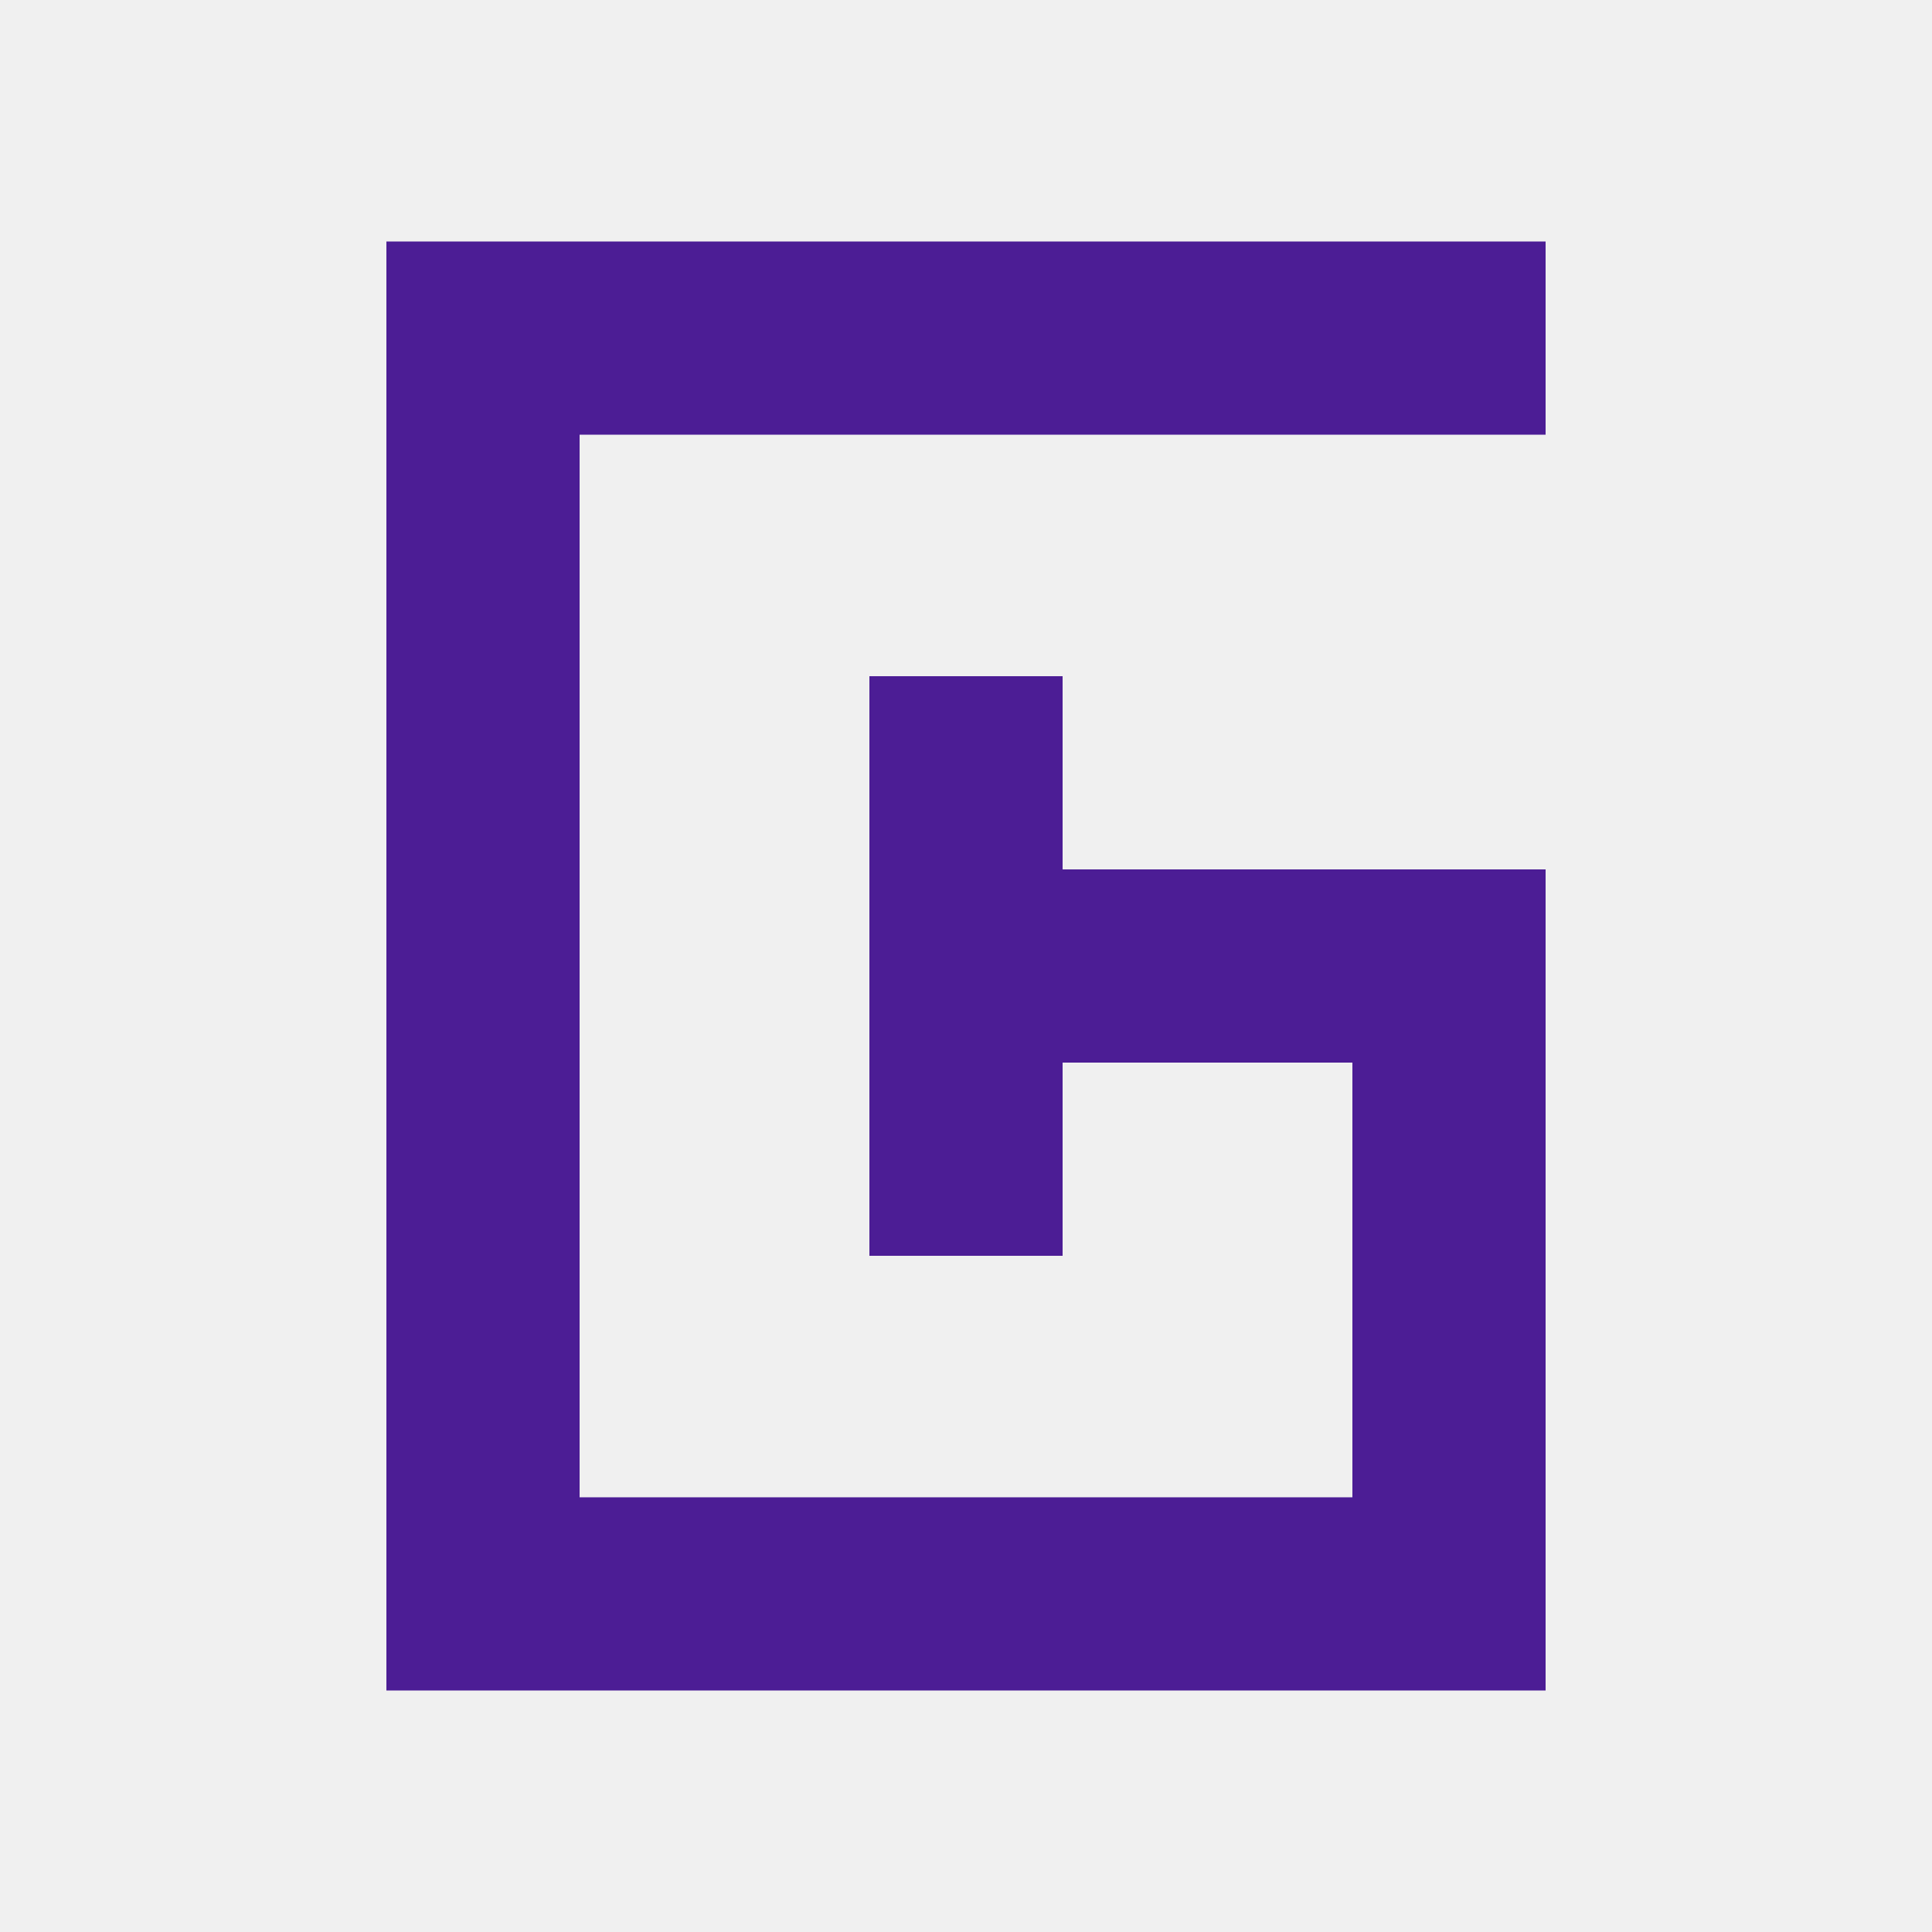
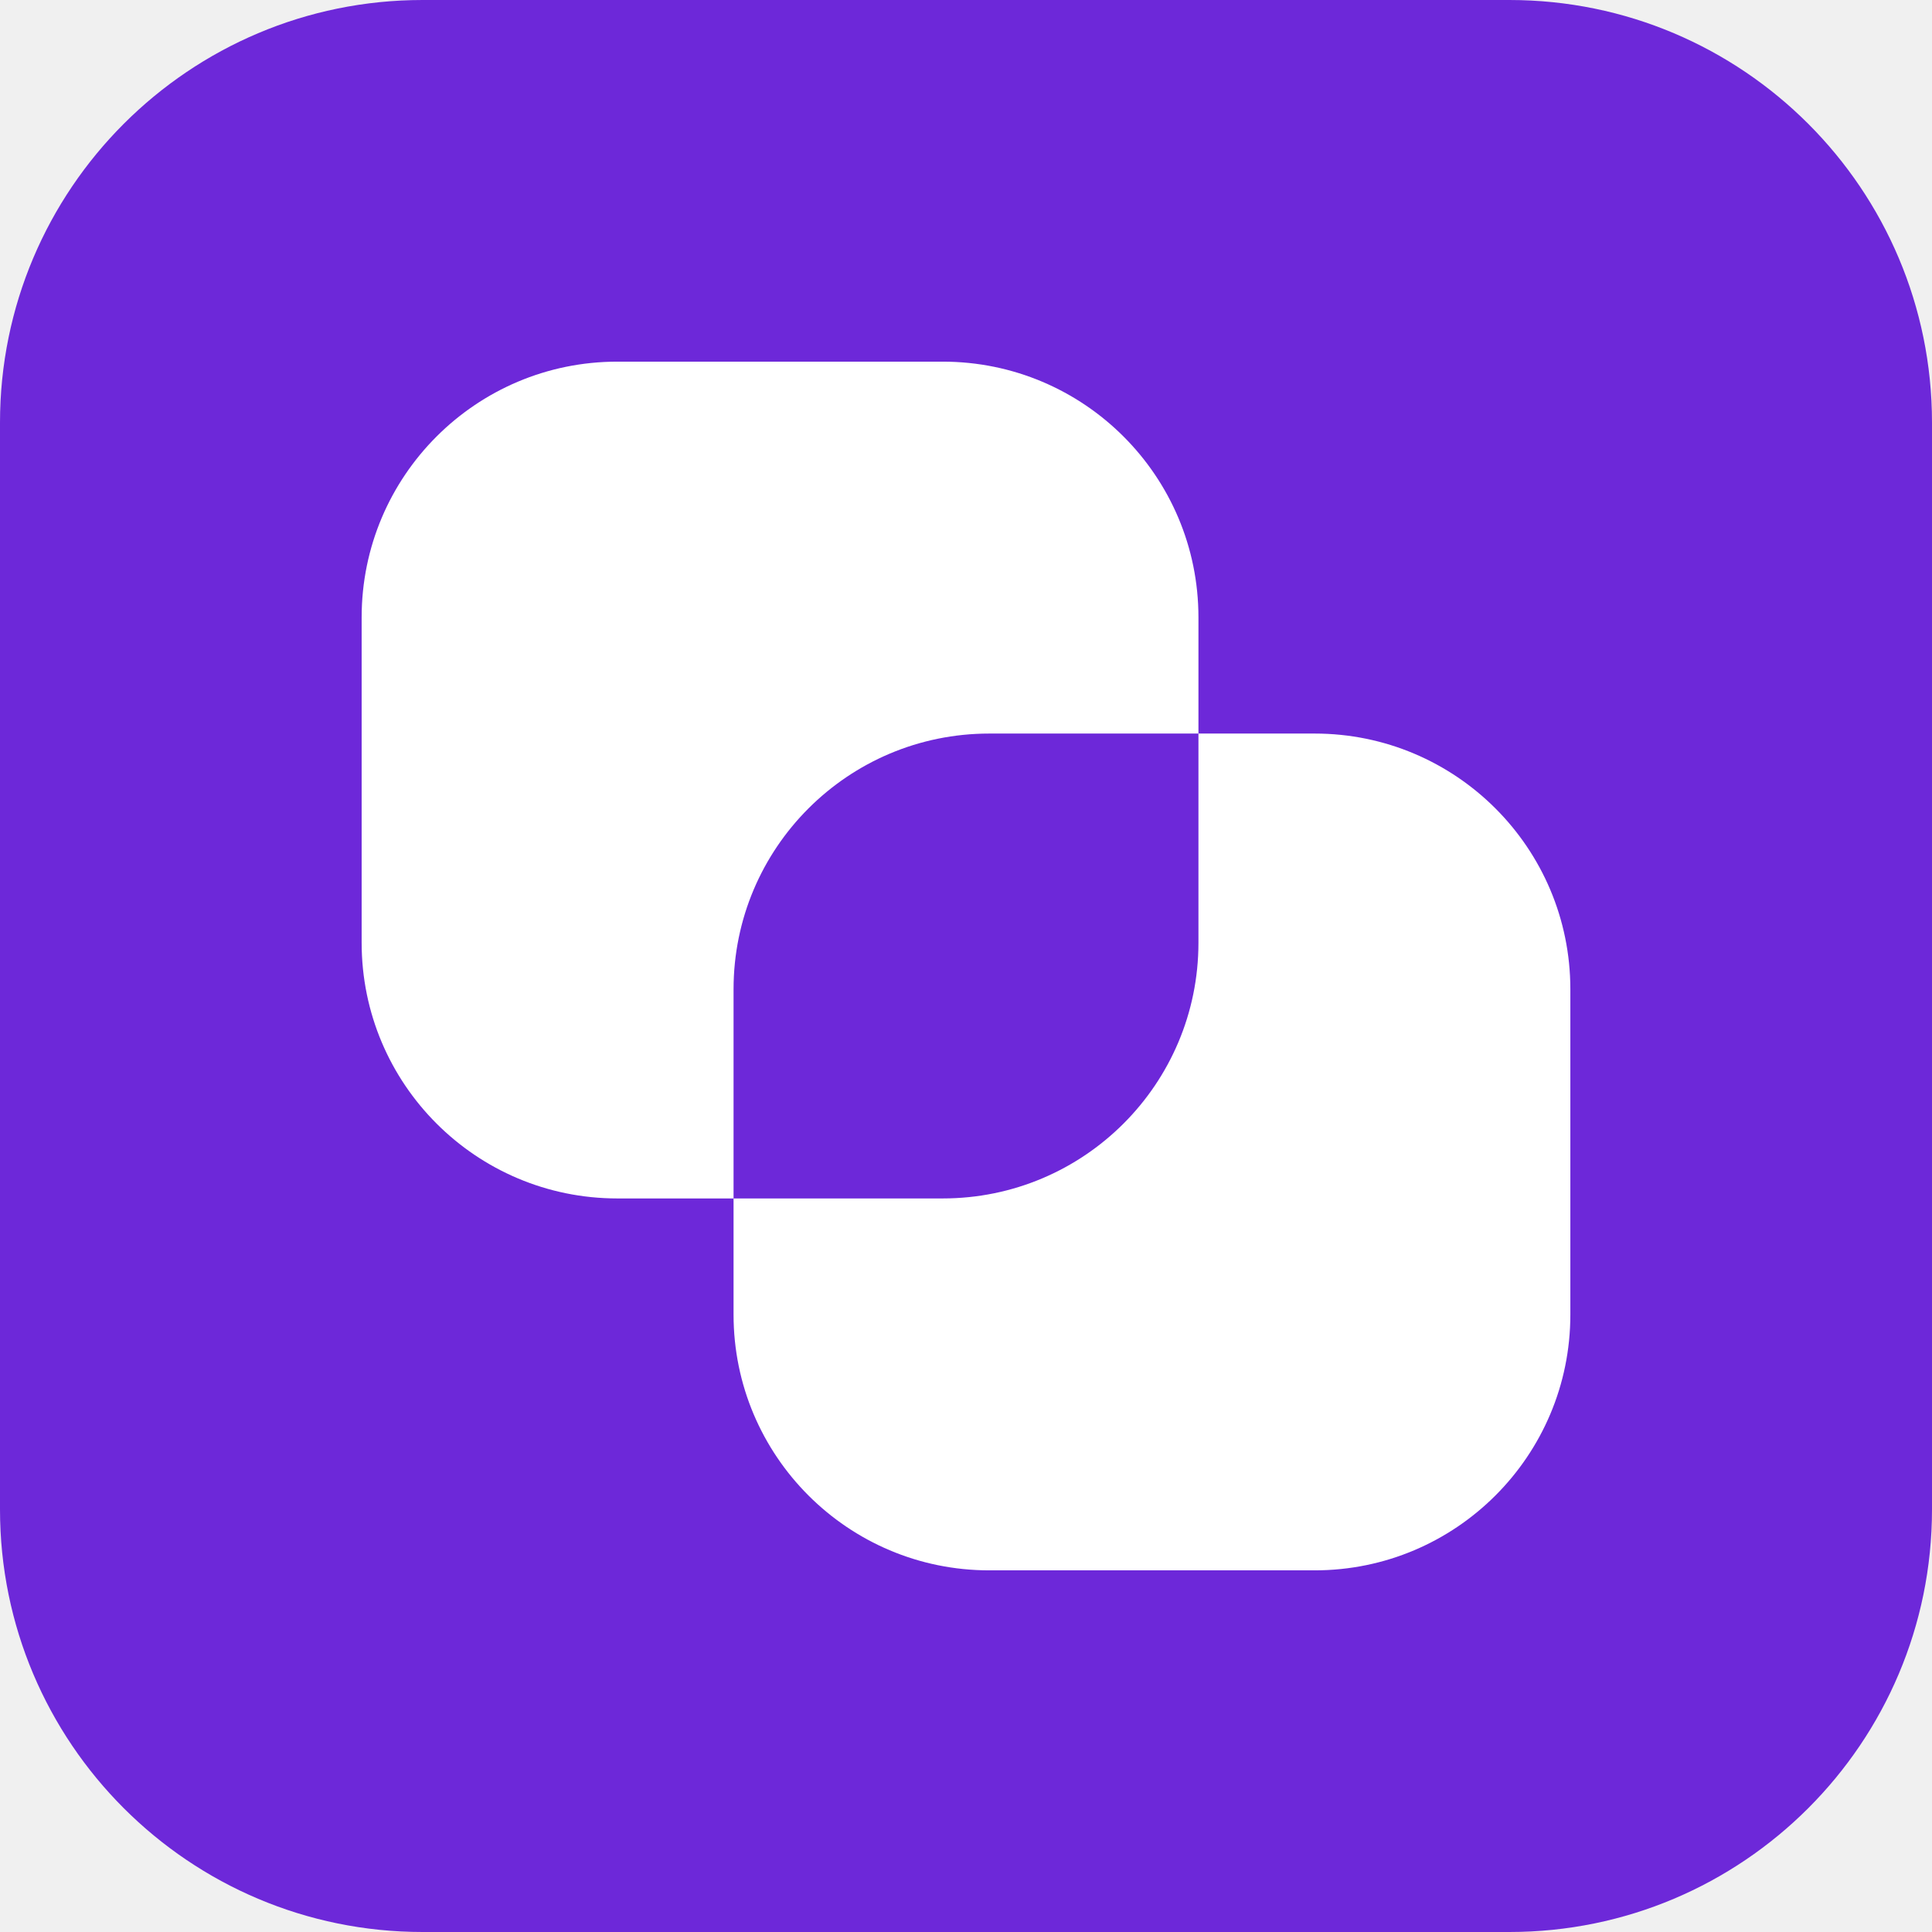
<svg xmlns="http://www.w3.org/2000/svg" viewBox="0 0 64 64">
-   <style>path{fill:#4c1d95}@media (prefers-color-scheme:dark){path{fill:#c4b5fd}}</style>
-   <path transform="translate(12.8 8) scale(0.08)" d="M0 0H480V80H80V520H400V340H280V420H200V180H280V260H480V600H0Z" />
+   <rect width="64" height="64" rx="14" fill="#6d28d9" />
+   <path transform="translate(32 32) scale(.77) translate(-32 -32)" fill="#fff" fill-rule="evenodd" d="M17 6H31A11 11 0 0 1 42 17V31A11 11 0 0 1 31 42H17A11 11 0 0 1 6 31V17A11 11 0 0 1 17 6ZM33 22H47A11 11 0 0 1 58 33V47A11 11 0 0 1 47 58H33A11 11 0 0 1 22 47V33A11 11 0 0 1 33 22Z" />
</svg>
